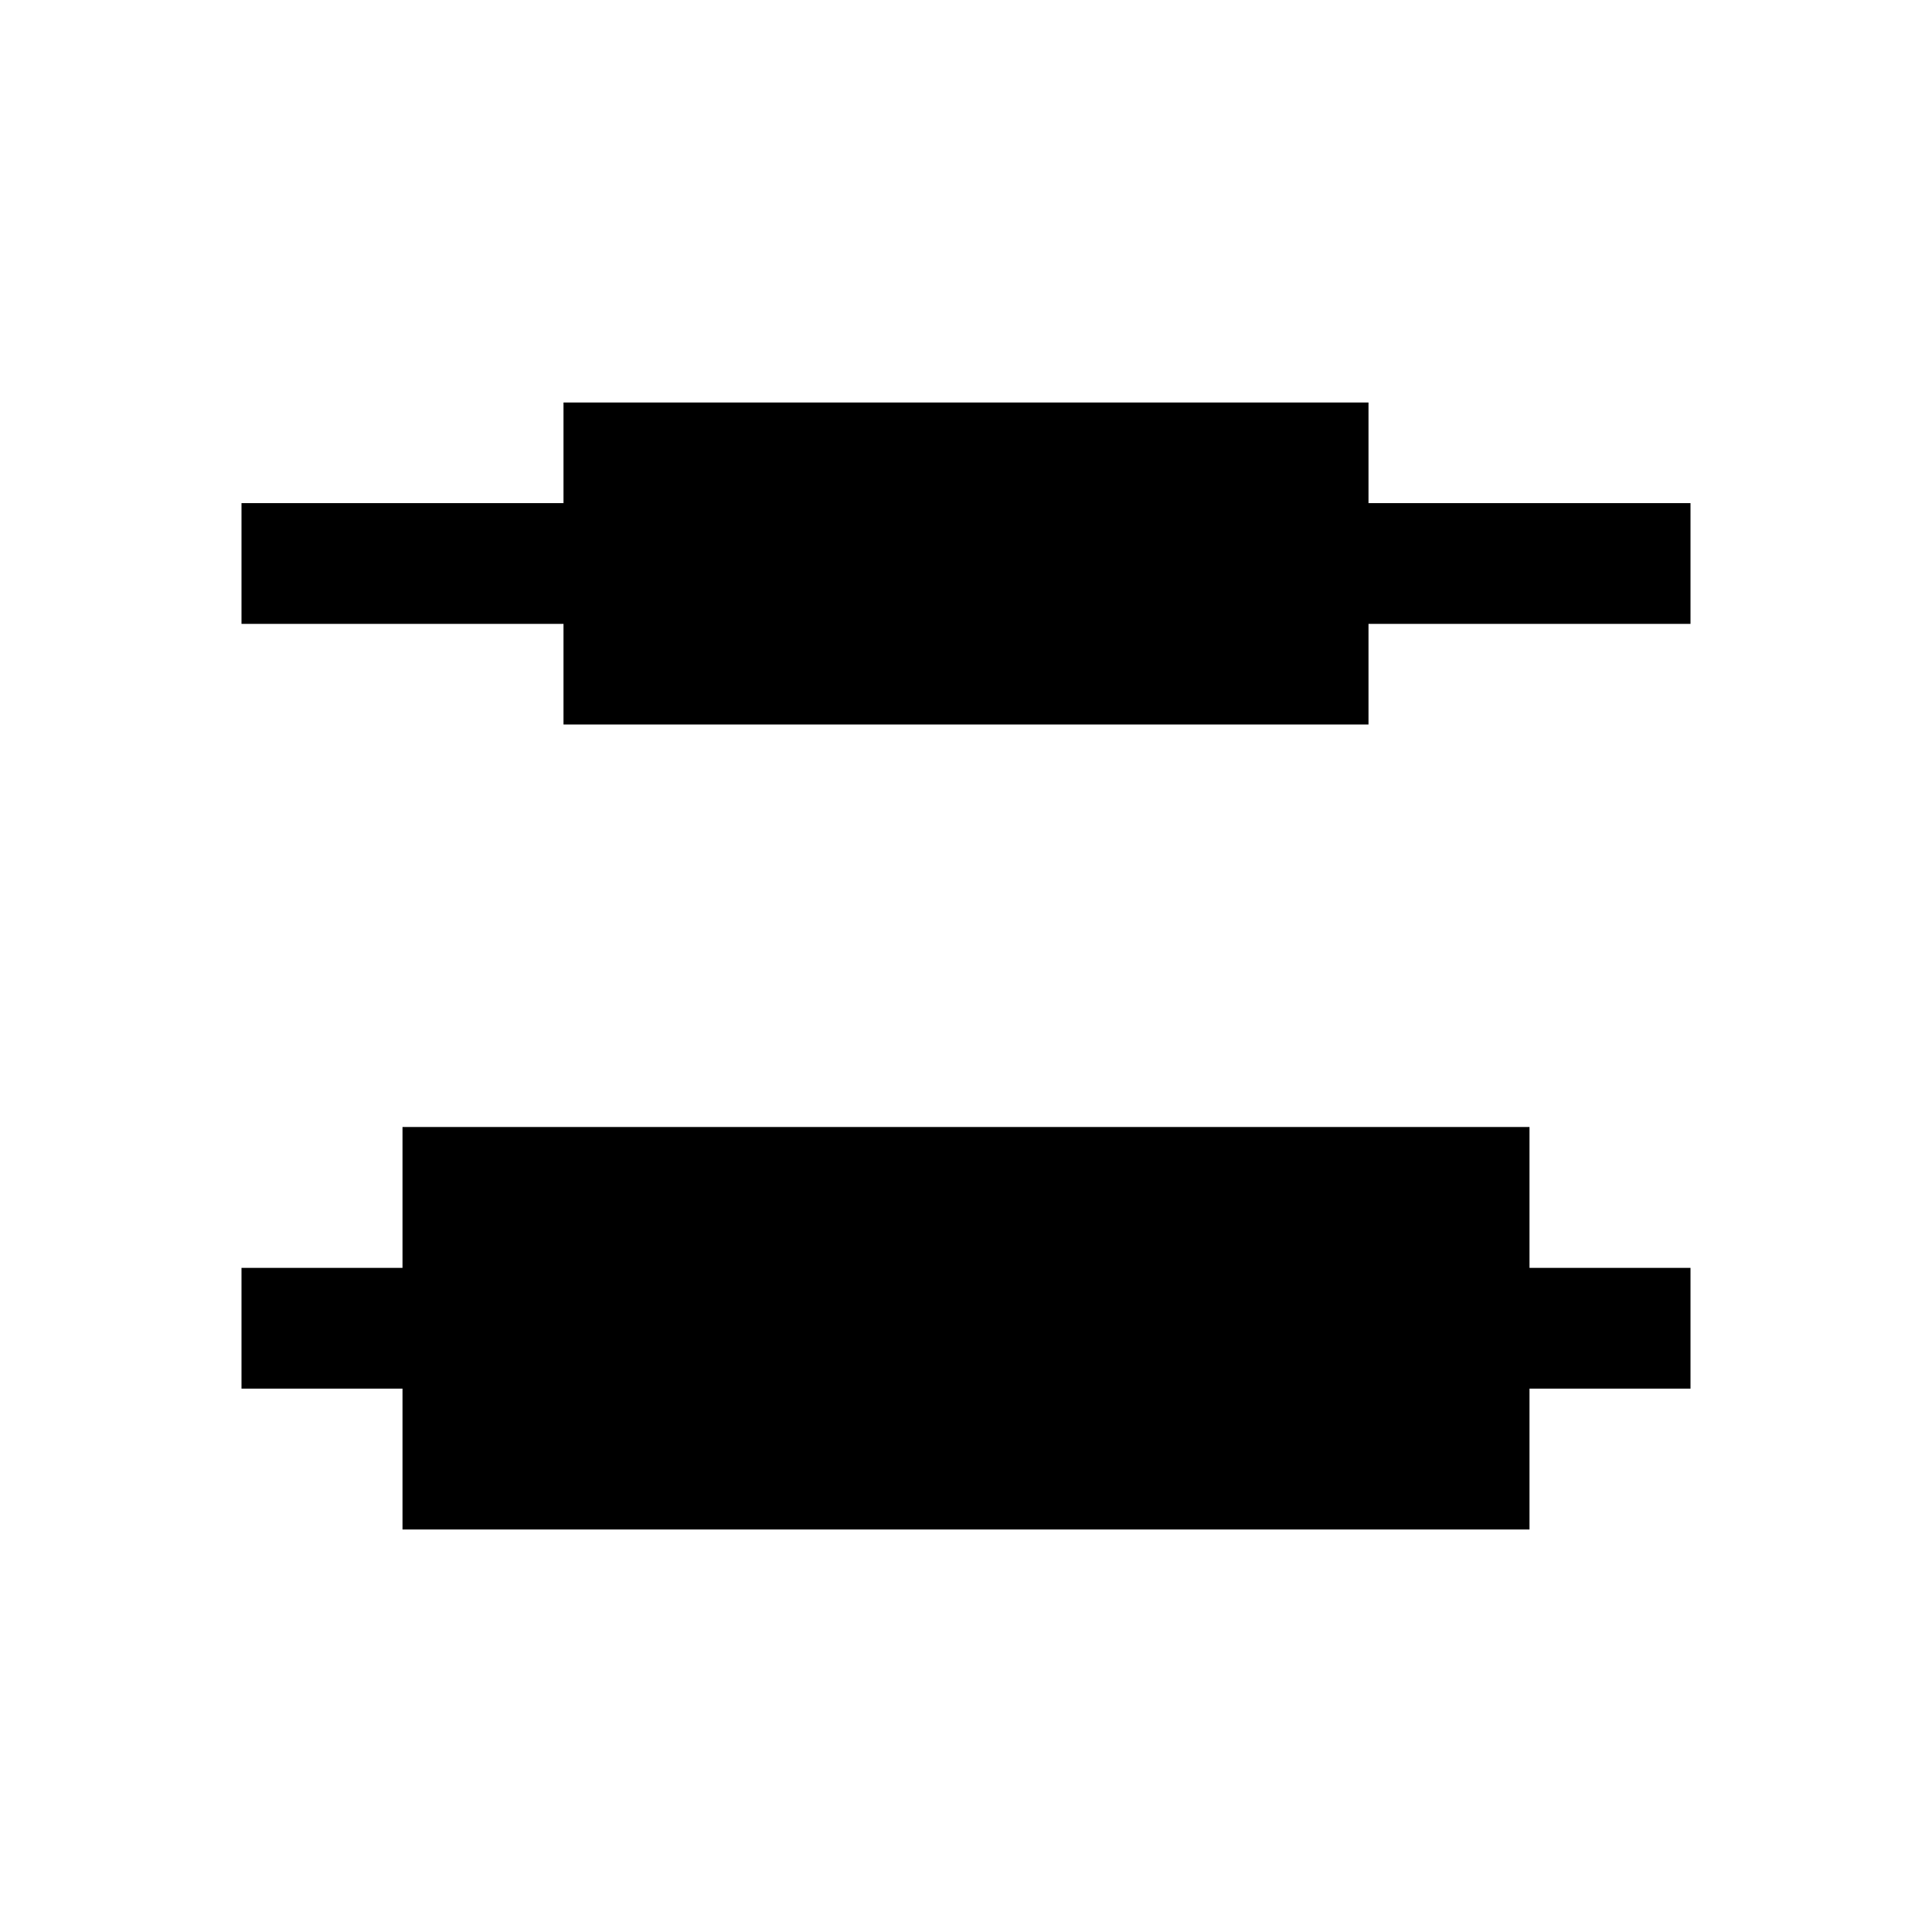
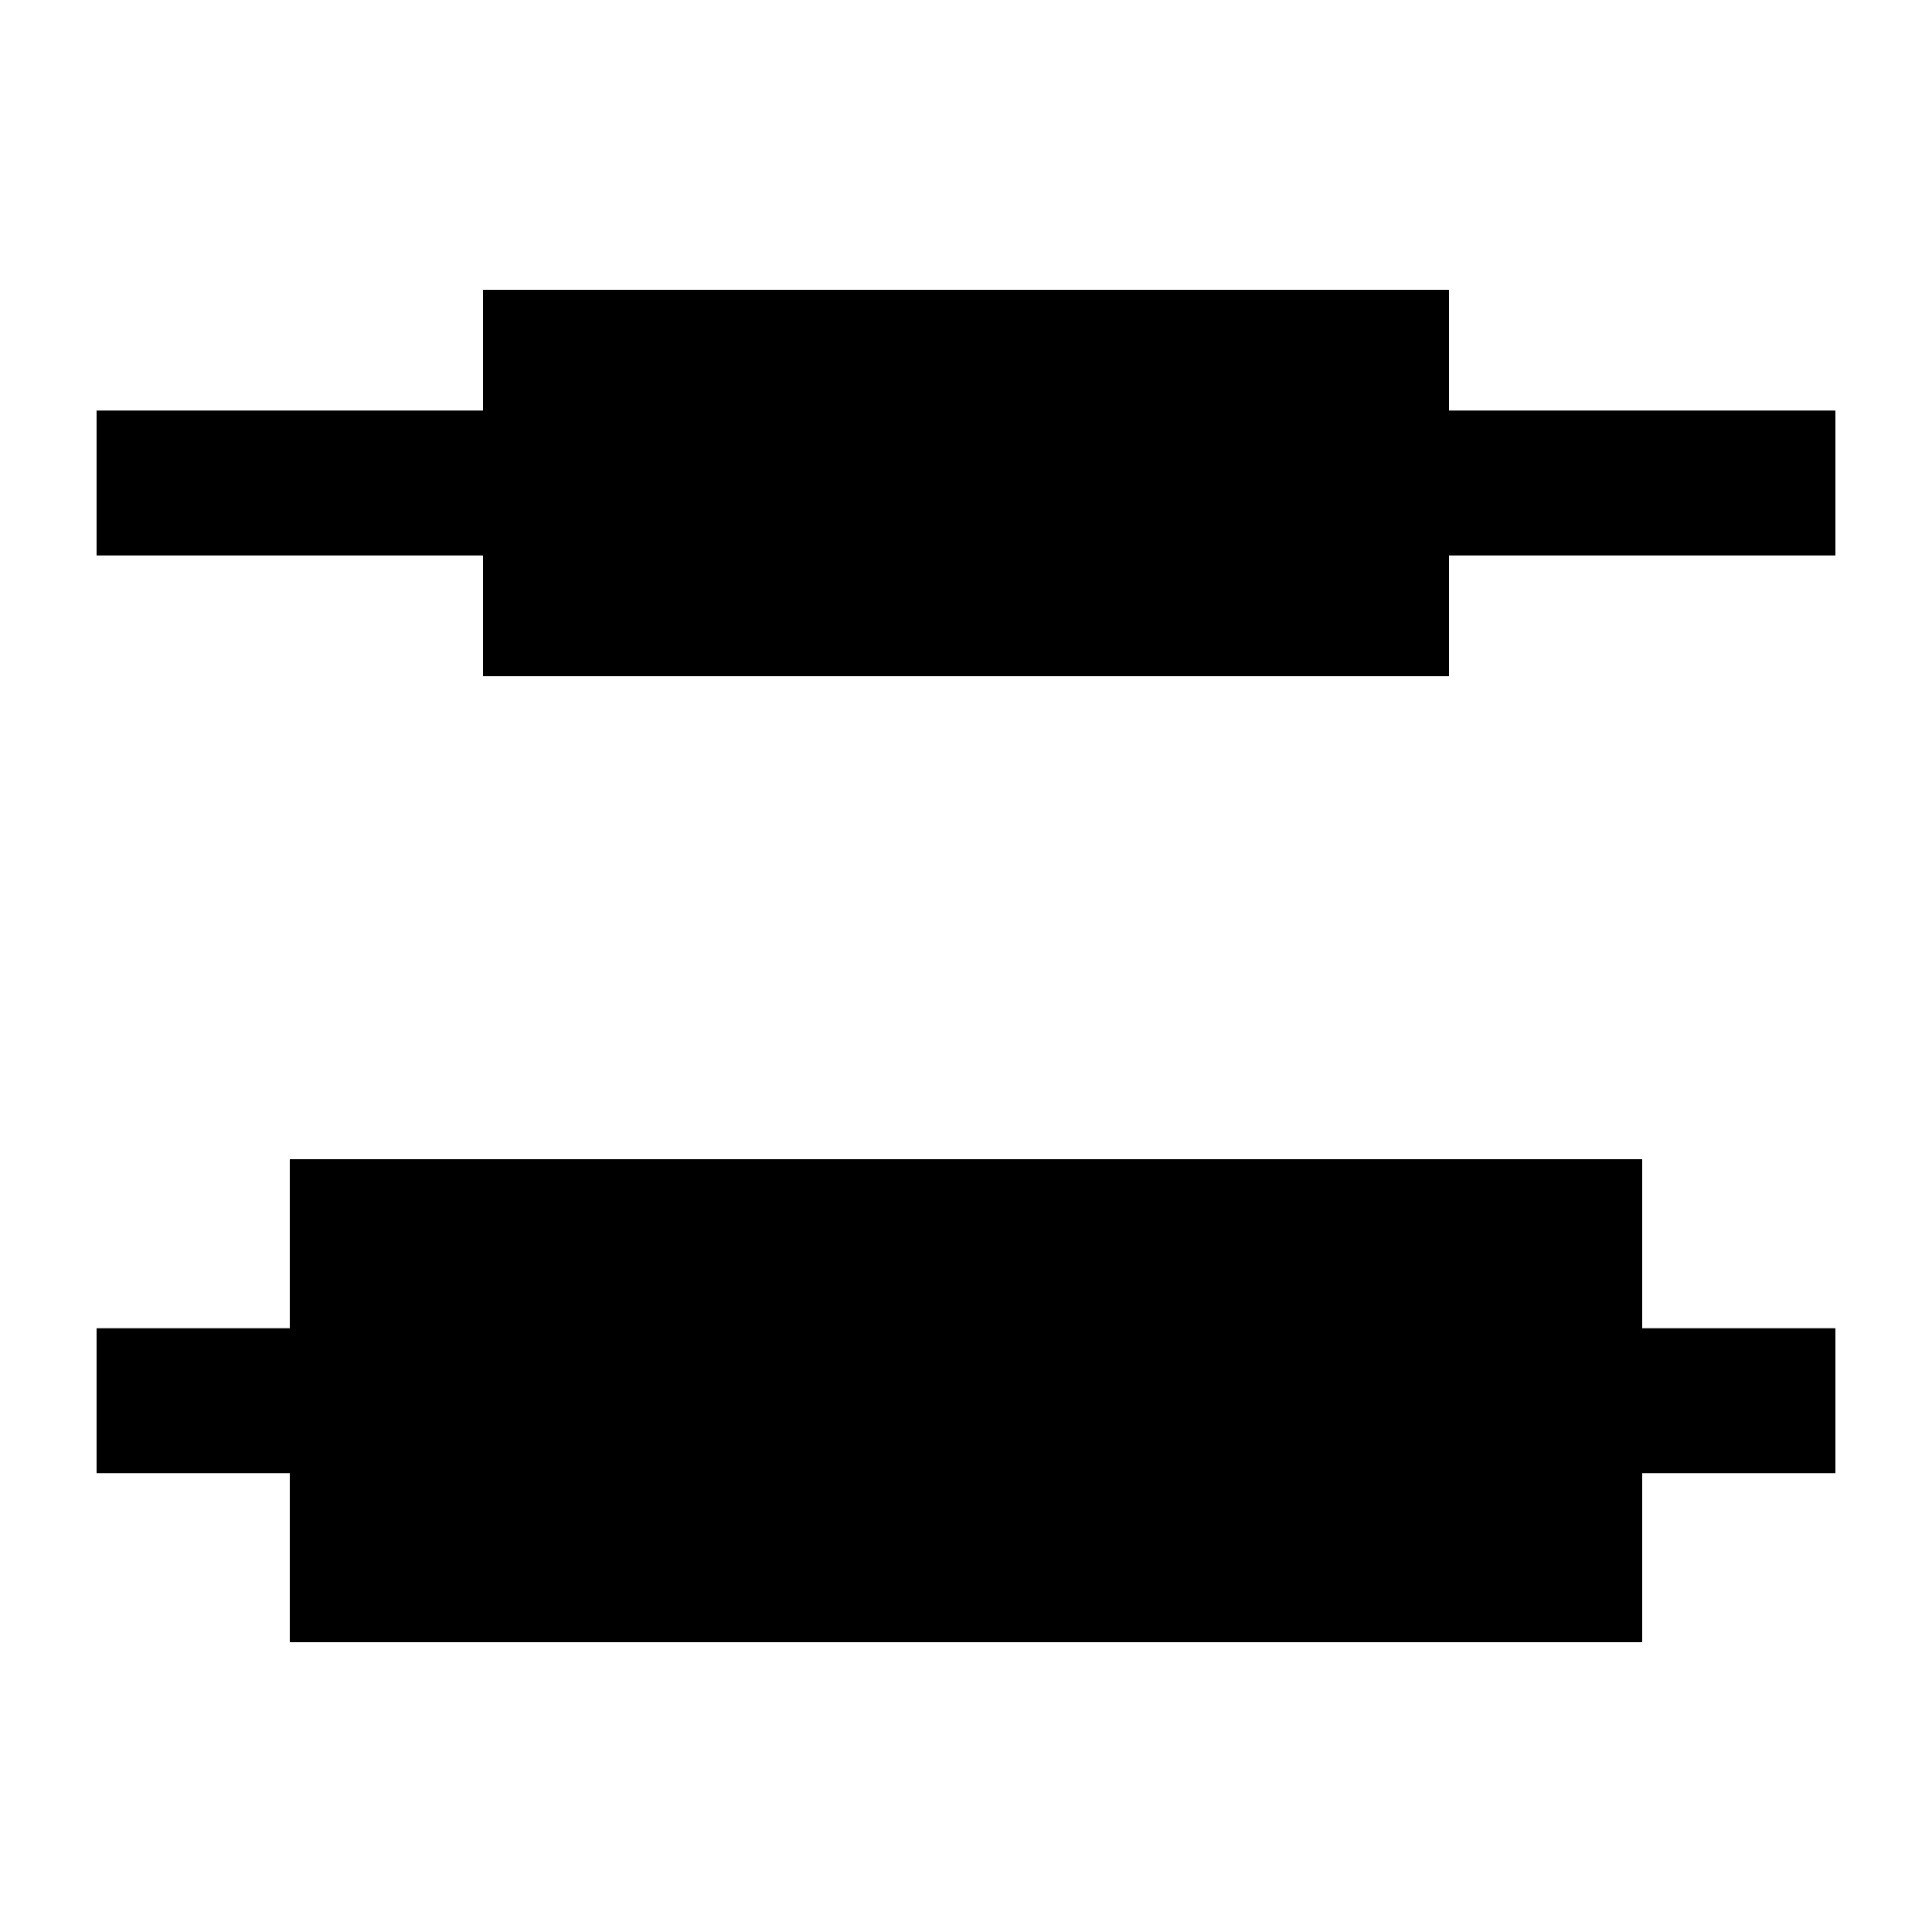
- <svg xmlns="http://www.w3.org/2000/svg" width="24" height="24" viewBox="0 0 24 24" fill="none" stroke="currentColor" stroke-width="1.5" stroke-linecap="butt" stroke-linejoin="miter">
+ <svg xmlns="http://www.w3.org/2000/svg" width="20" height="20" viewBox="2 2 20 20" fill="none" stroke="currentColor" stroke-width="1.5" stroke-linecap="butt" stroke-linejoin="miter">
  <path d="M3 7H21" stroke-width="1.5" />
  <path d="M3 16.5H21" stroke-width="1.5" />
  <rect x="7" y="5" width="10" height="4" fill="currentColor" fill-opacity="1.0" stroke="none" />
  <rect x="5" y="14" width="14" height="5" fill="currentColor" fill-opacity="1.0" stroke="none" />
</svg>
